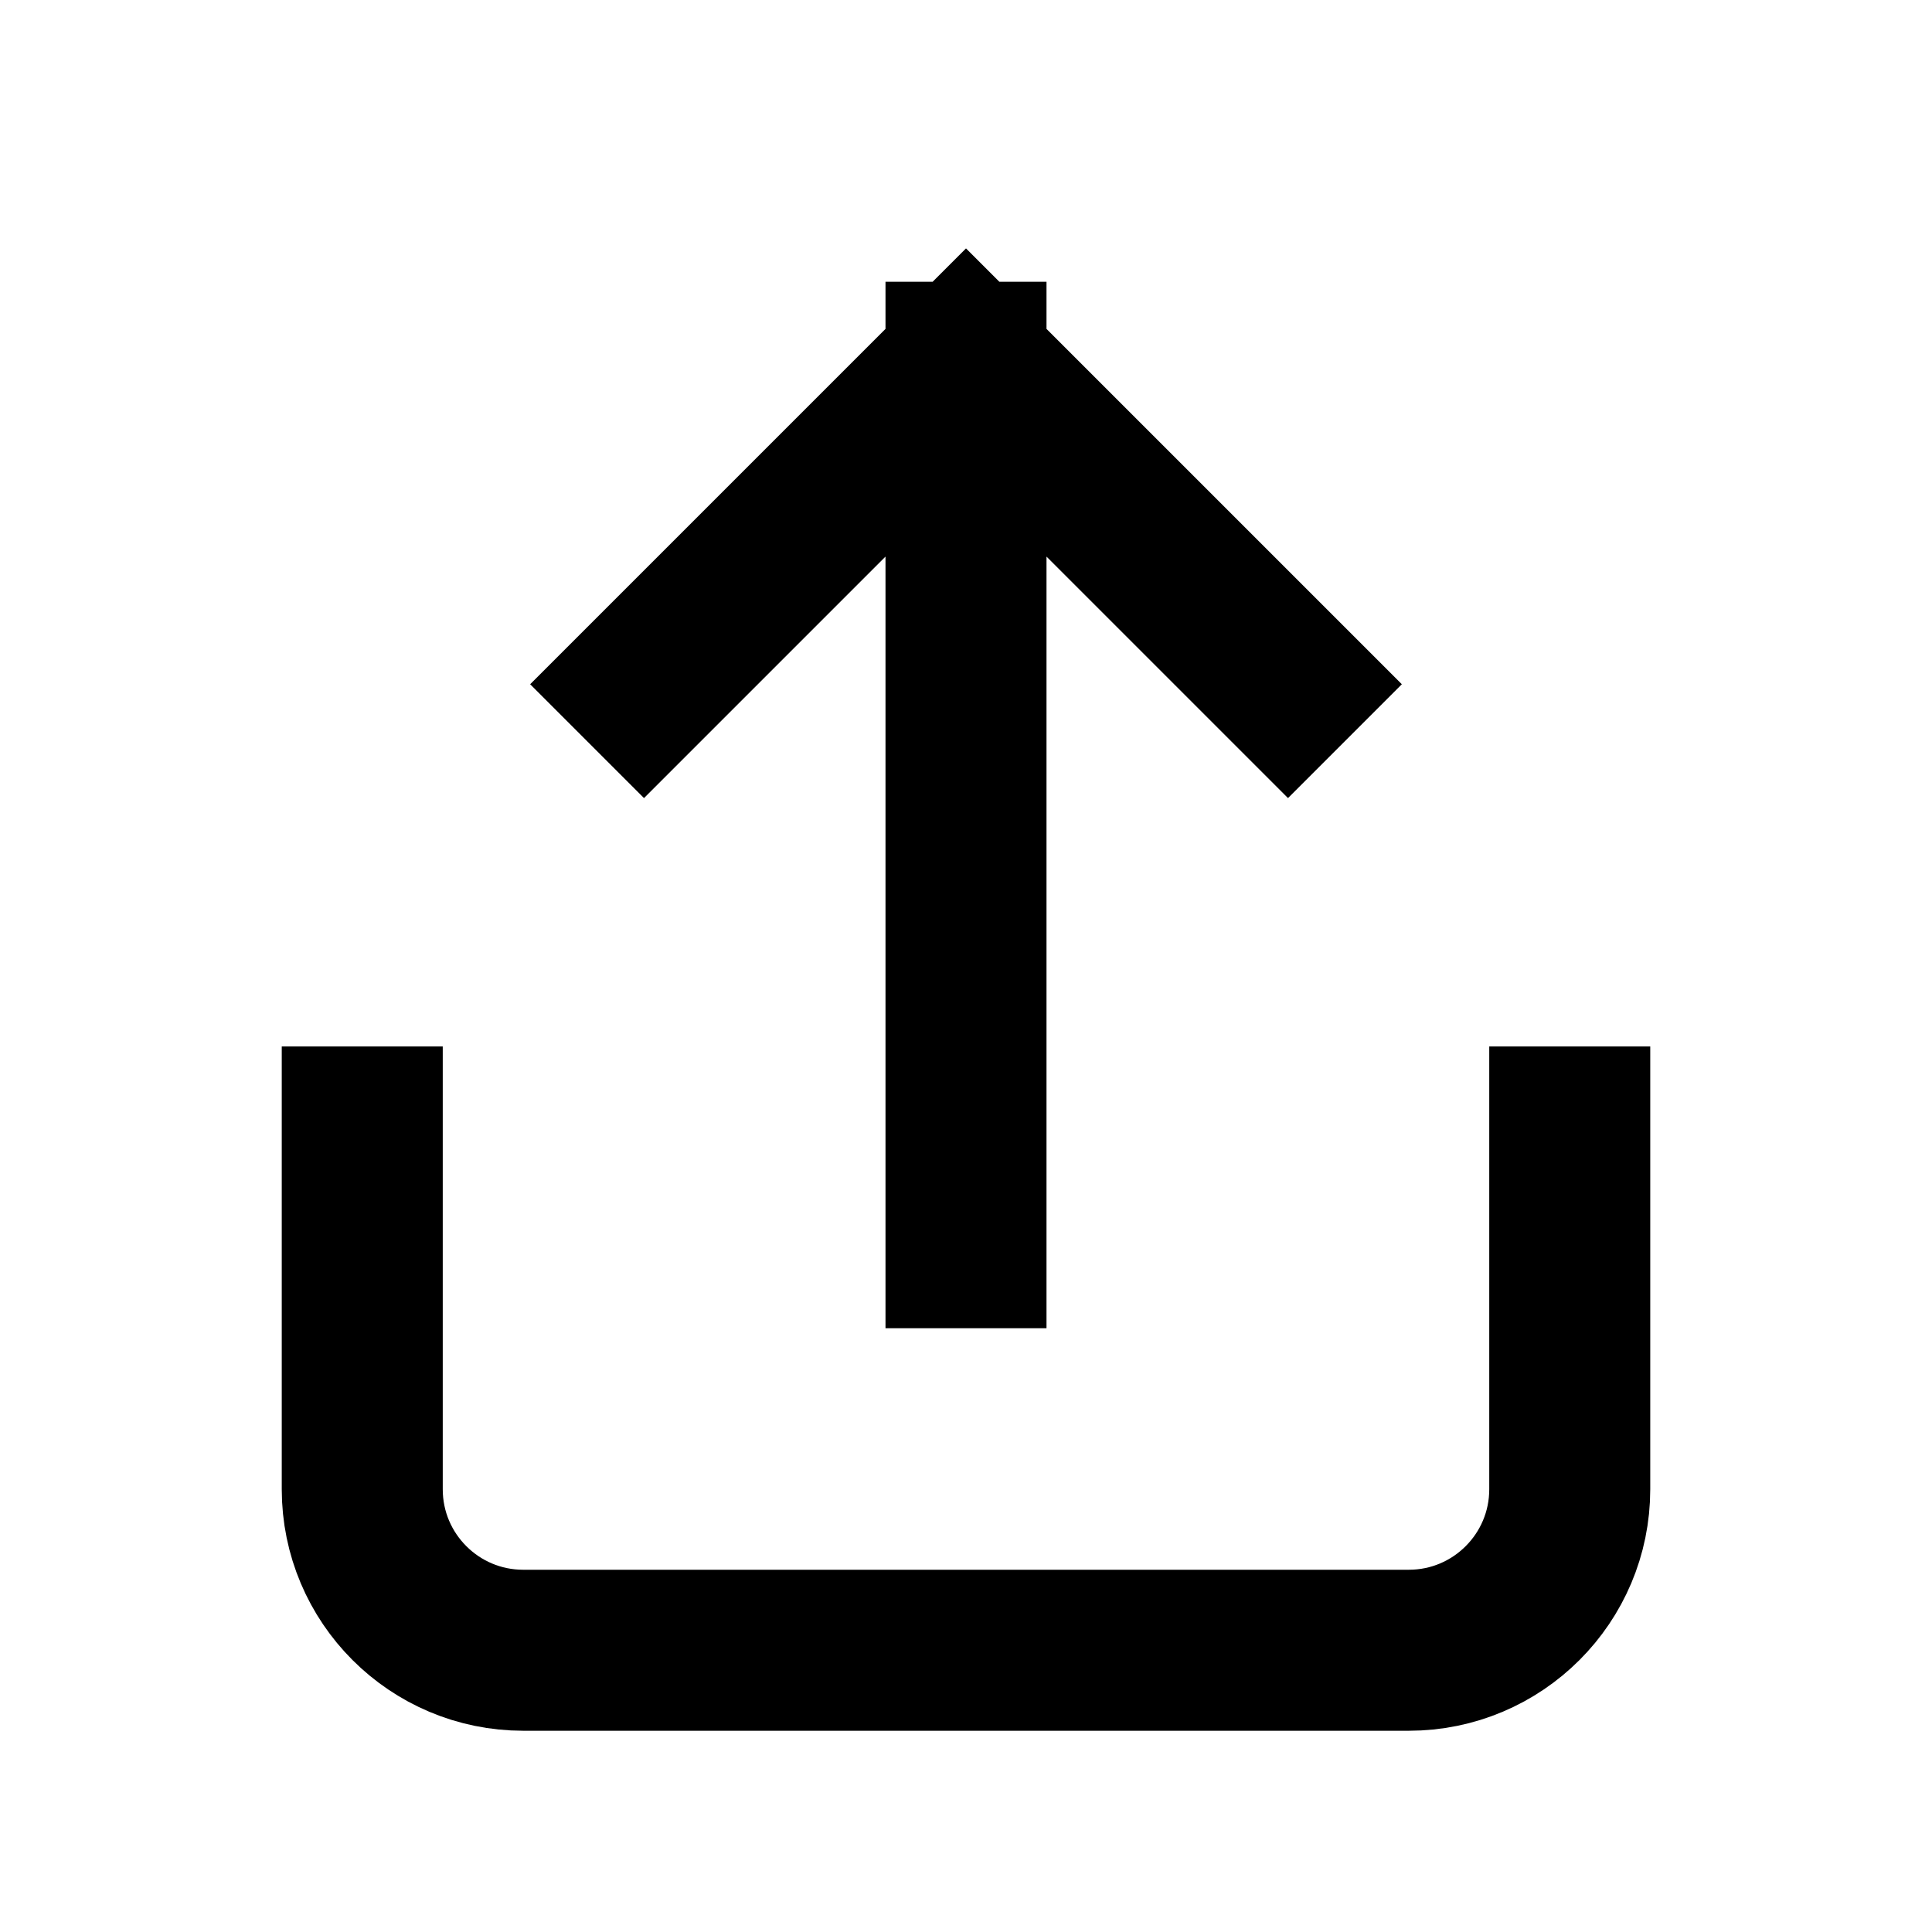
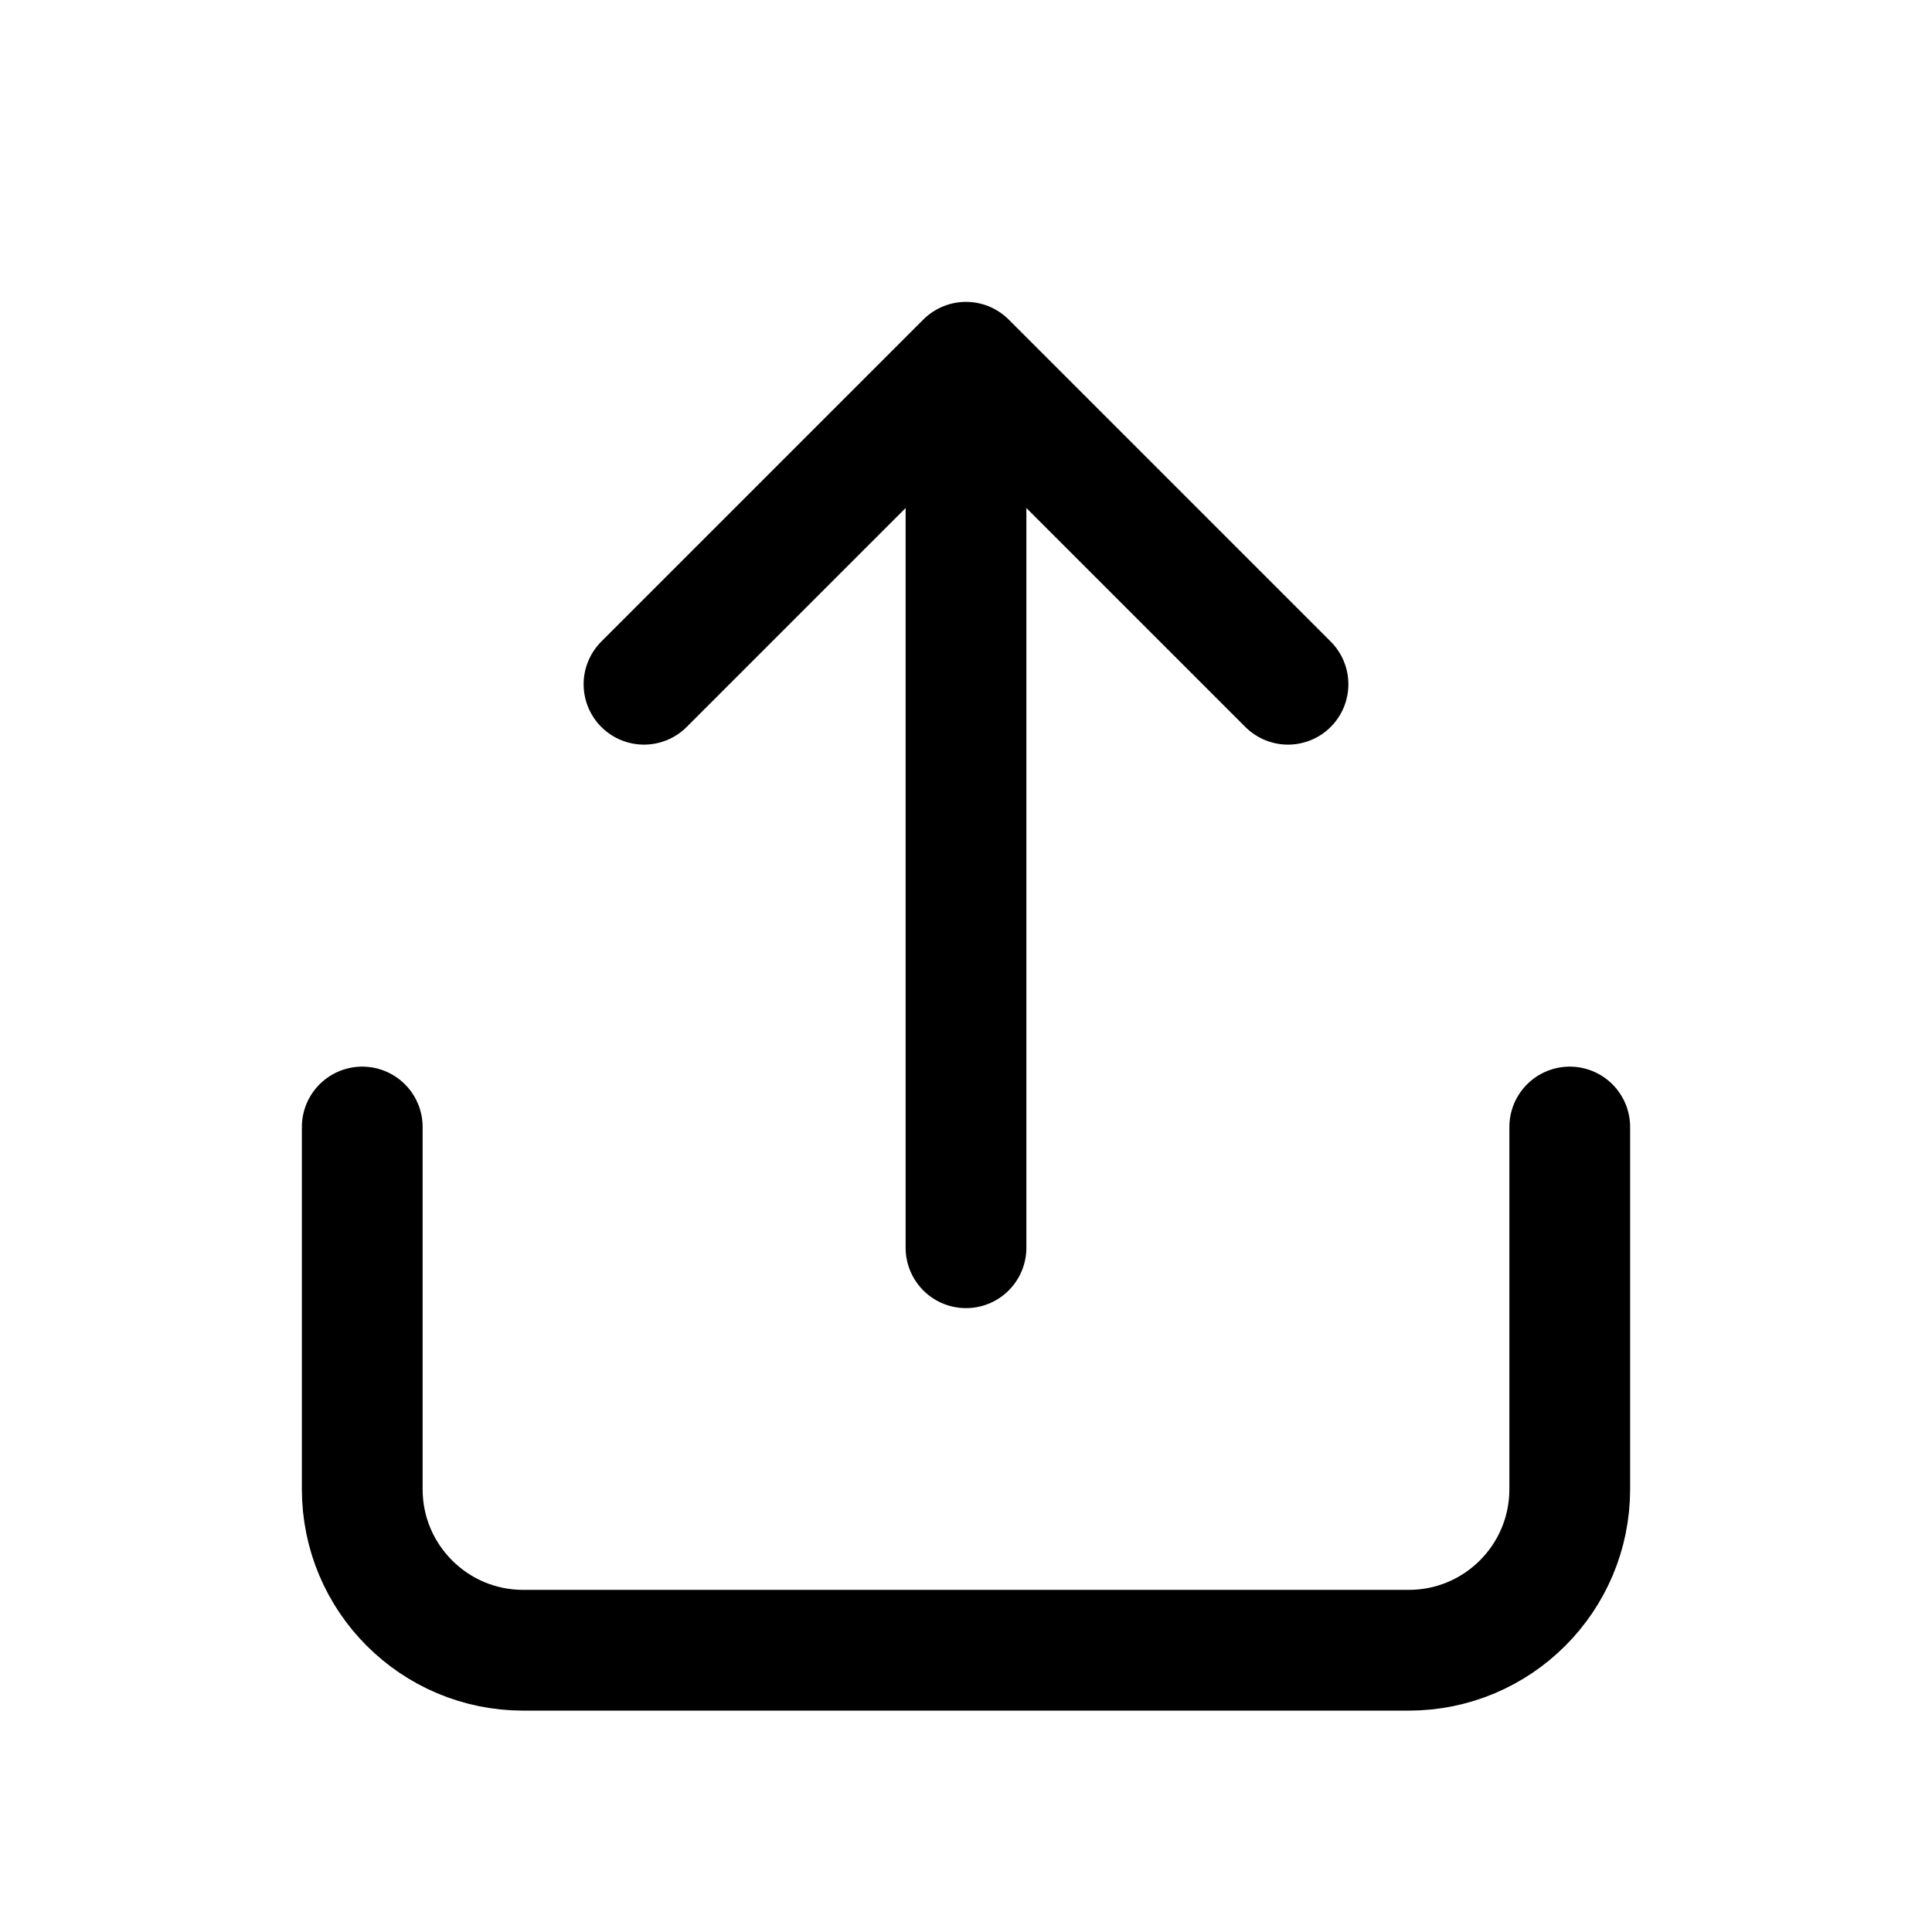
- <svg xmlns="http://www.w3.org/2000/svg" viewBox="0 0 24 24" fill="none" stroke="#000" stroke-width="2" stroke-linecap="square" stroke-linejoin="miter">
+ <svg xmlns="http://www.w3.org/2000/svg" viewBox="0 0 24 24" fill="none" stroke="#000" stroke-width="1.5" stroke-linecap="round" stroke-linejoin="round">
  <path d="M12 15.5V4.5M8 8.5 12 4.5l4 4" />
  <path d="M4.5 14v4.5a2 2 0 0 0 2 2h11a2 2 0 0 0 2-2V14" />
</svg>
